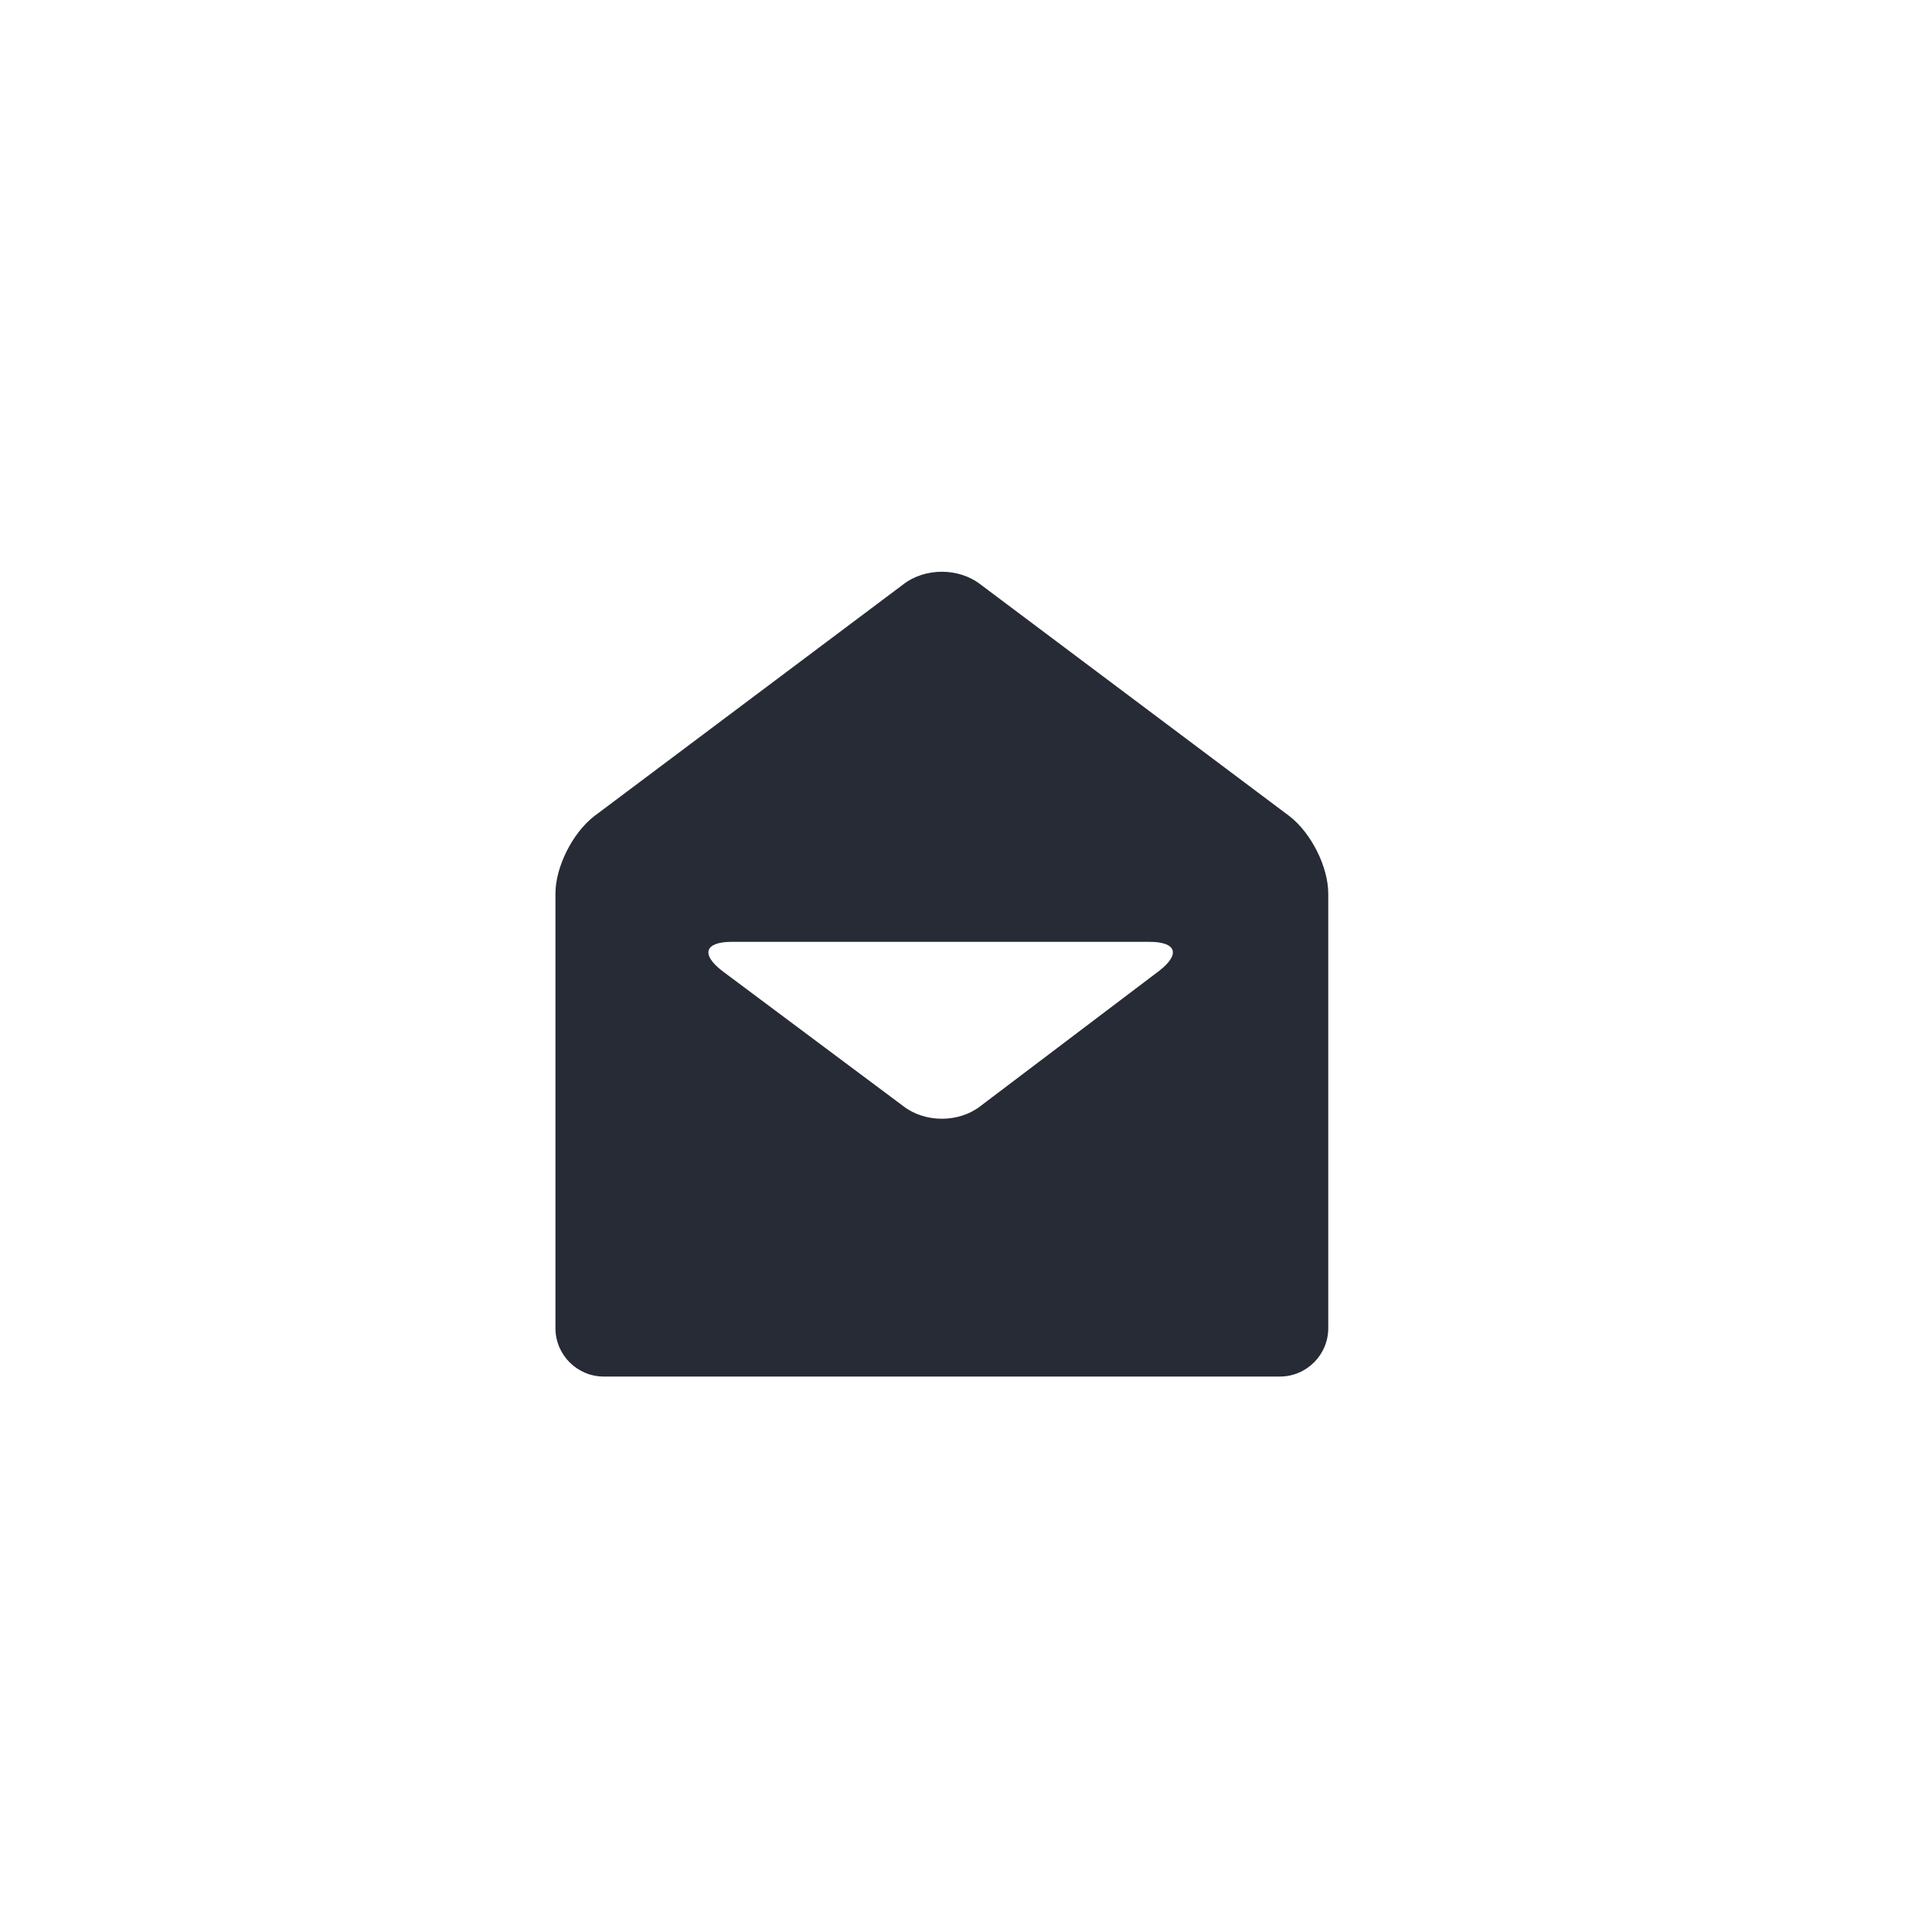
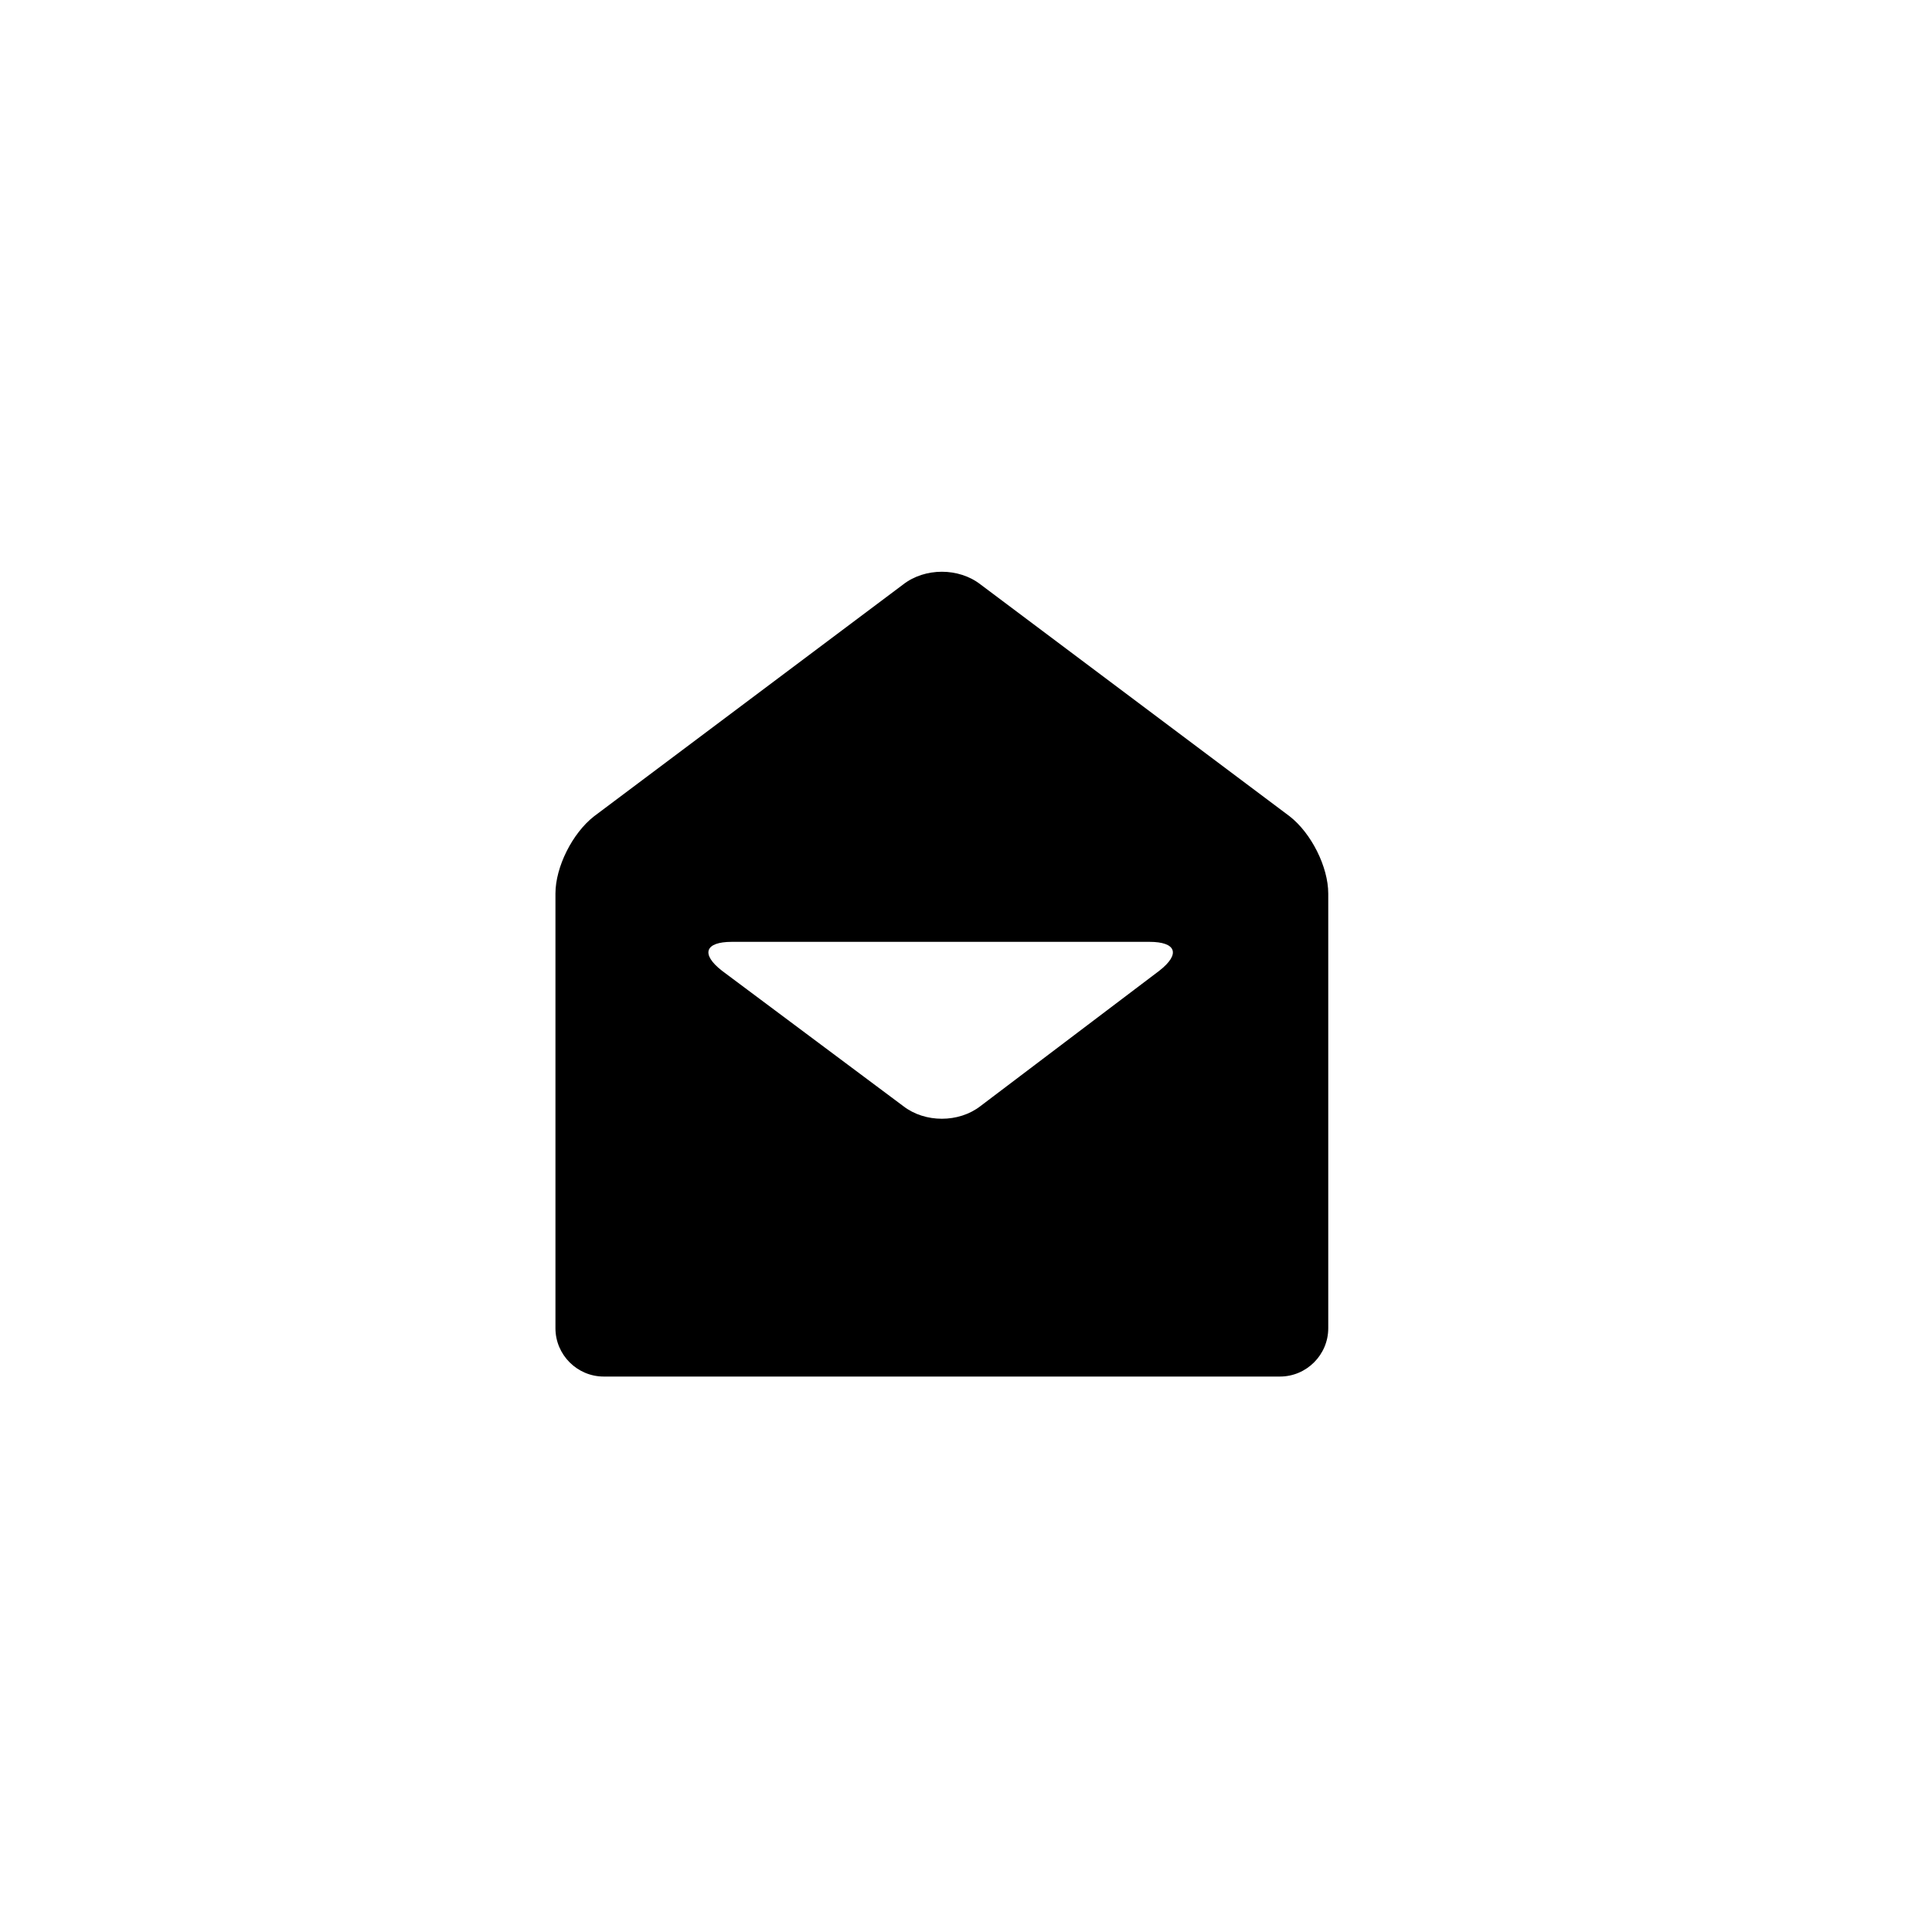
<svg xmlns="http://www.w3.org/2000/svg" baseProfile="tiny" viewBox="0 0 80 80">
-   <path fill="#262B36" d="M40.6 24.2c-.9-.7-2.3-.7-3.2 0l-12.8 9.6c-.9.7-1.6 2.1-1.6 3.2v18c0 1.1.9 2 2 2h28c1.1 0 2-.9 2-2V37c0-1.1-.7-2.5-1.6-3.2l-12.8-9.6zm0 21.6c-.9.7-2.3.7-3.2 0l-7.5-5.6c-.9-.7-.7-1.2.4-1.2h17.3c1.1 0 1.3.5.4 1.2l-7.4 5.6z" />
+   <path d="M40.6 24.2c-.9-.7-2.3-.7-3.2 0l-12.8 9.6c-.9.7-1.6 2.1-1.6 3.2v18c0 1.1.9 2 2 2h28c1.1 0 2-.9 2-2V37c0-1.1-.7-2.5-1.6-3.2l-12.8-9.6zm0 21.6c-.9.7-2.3.7-3.2 0l-7.5-5.6c-.9-.7-.7-1.2.4-1.2h17.3c1.1 0 1.3.5.4 1.2l-7.4 5.6z" />
</svg>
